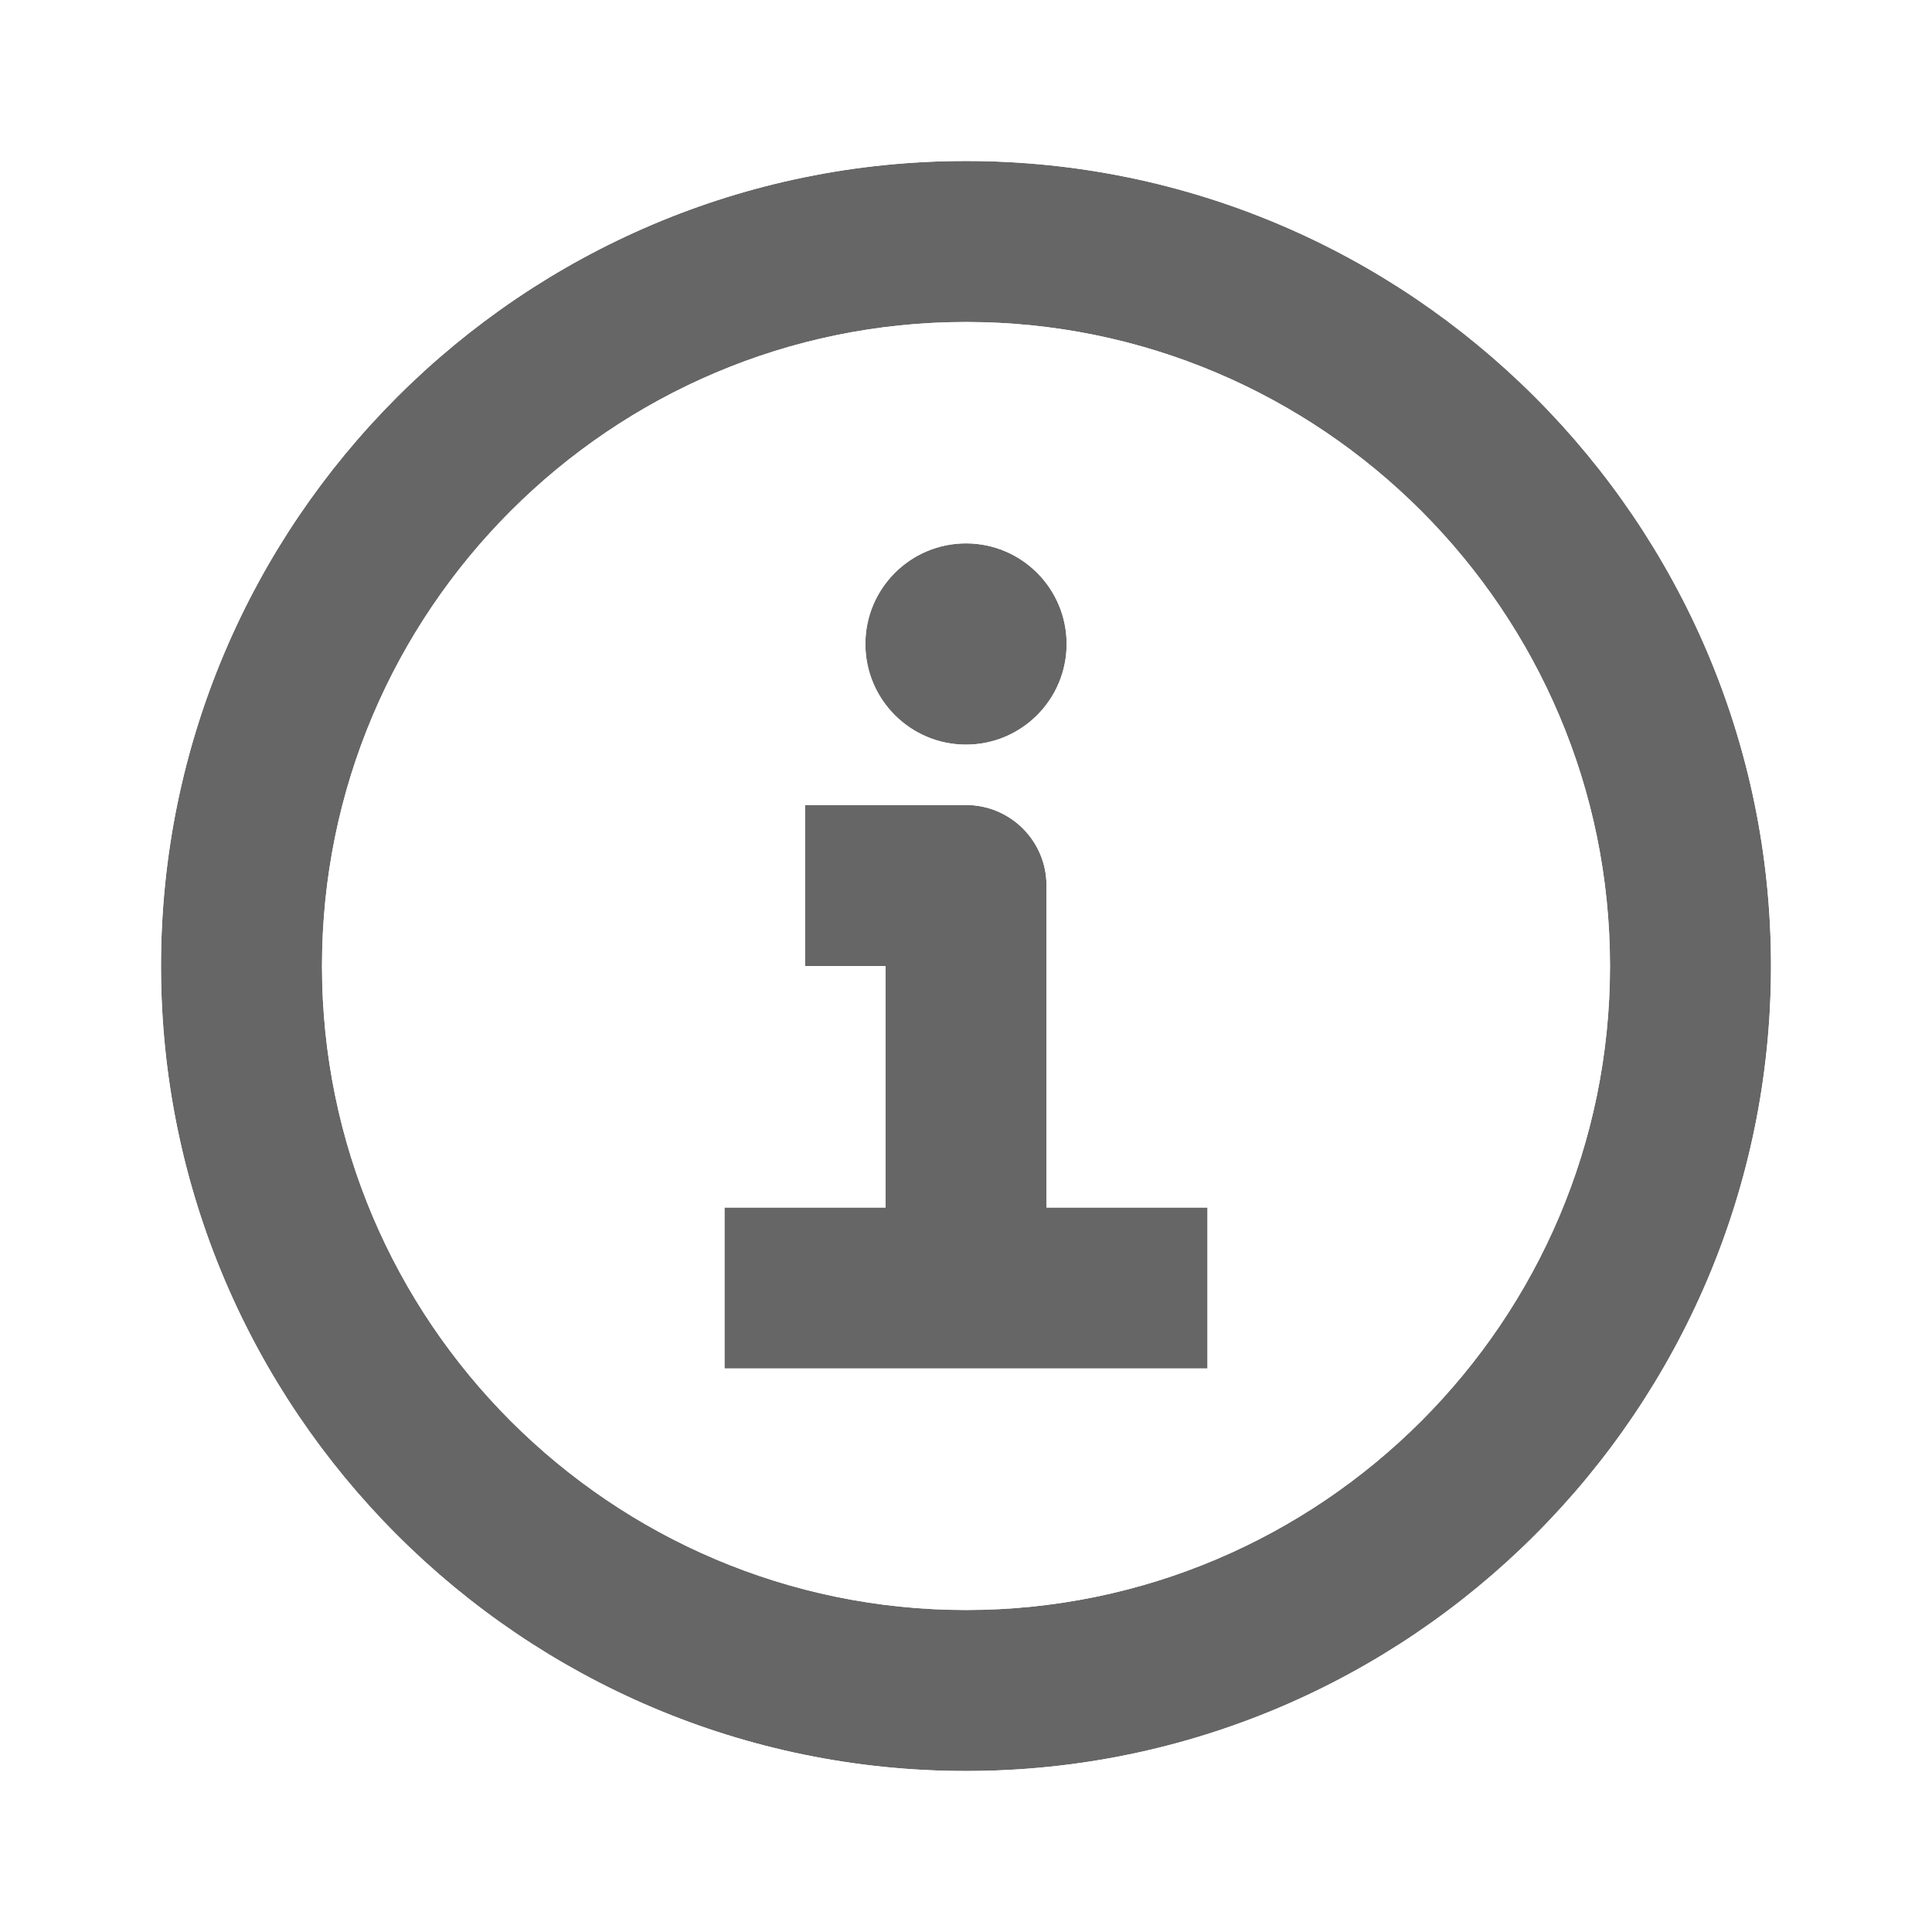
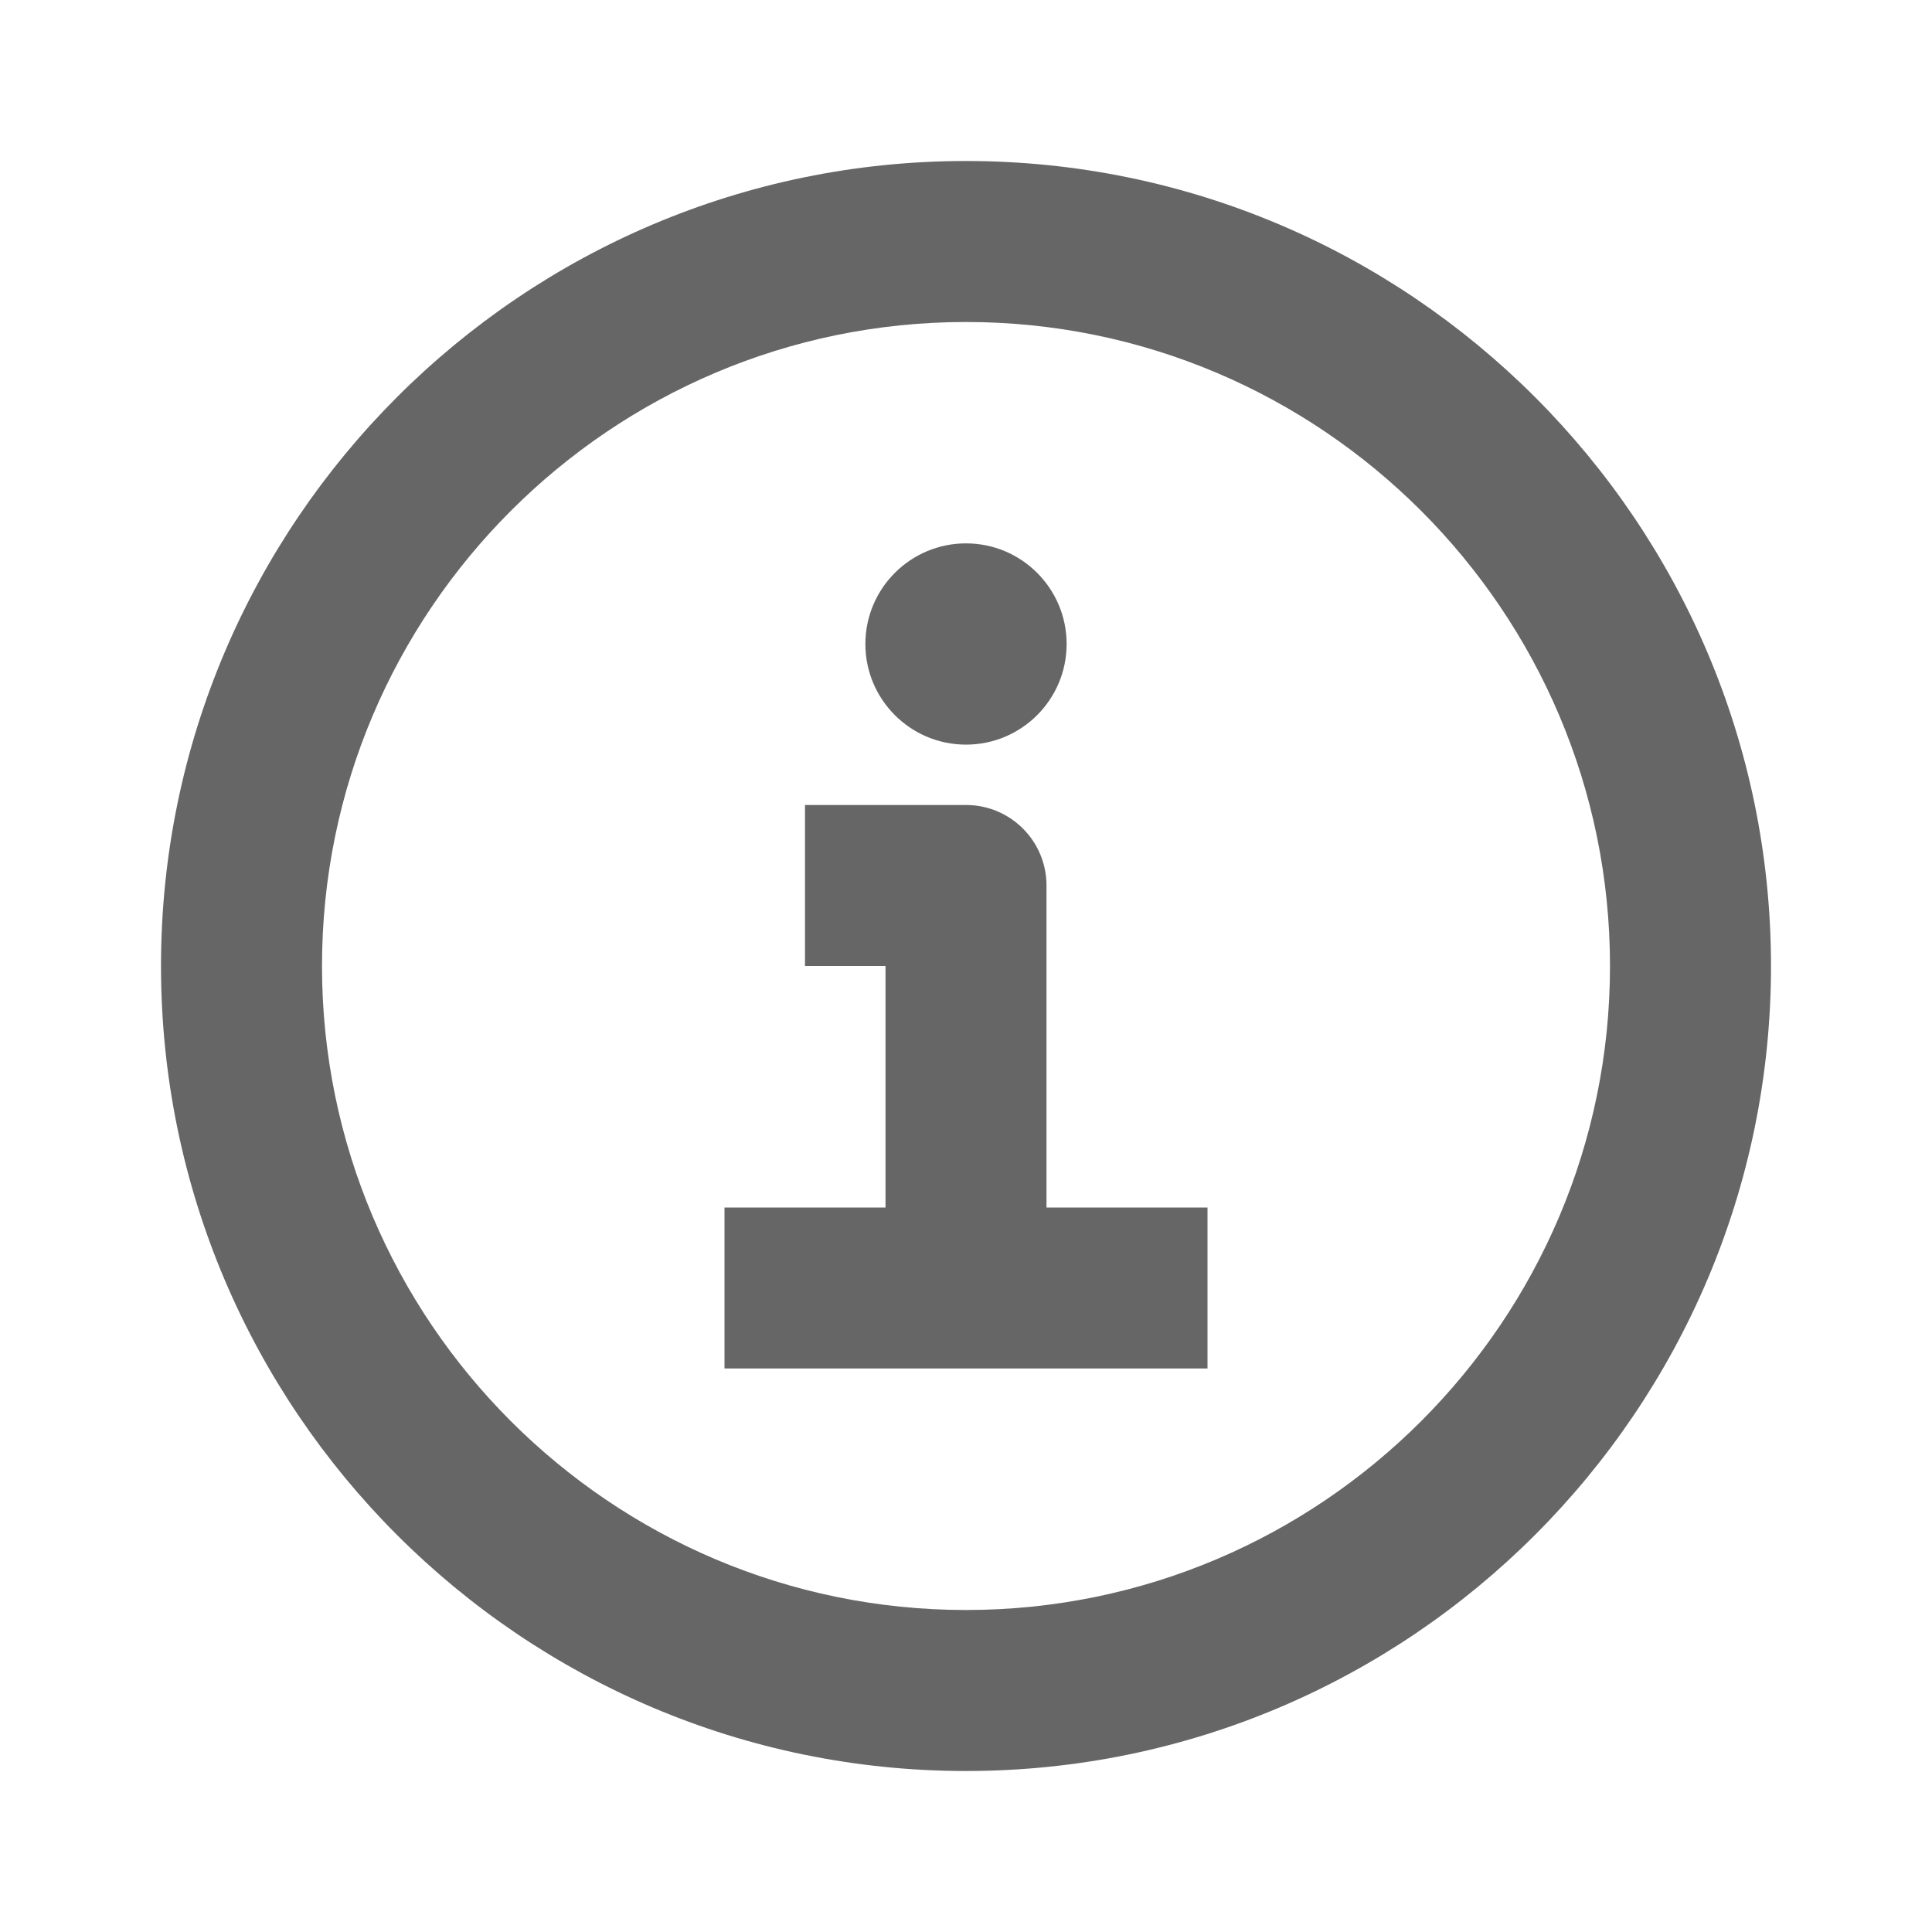
<svg xmlns="http://www.w3.org/2000/svg" width="24" height="24" viewBox="0 0 24 24" fill="none">
-   <mask id="mask0" mask-type="alpha" maskUnits="userSpaceOnUse" x="2" y="2" width="20" height="20">
-     <path d="M12 22C6.486 22 2 17.515 2 12C2 6.487 6.486 2 12 2C17.514 2 22 6.486 22 12C22 17.515 17.514 22 12 22ZM12 4C7.589 4 4 7.589 4 12C4 16.411 7.589 20 12 20C16.411 20 20 16.411 20 12C20 7.589 16.411 4 12 4ZM13 15H15V17H9V15H11V12H10V10H12C12.553 10 13 10.448 13 11V15ZM12 9.25C11.31 9.25 10.75 8.69 10.75 8C10.75 7.31 11.31 6.75 12 6.75C12.69 6.75 13.25 7.31 13.25 8C13.25 8.69 12.69 9.25 12 9.25Z" fill="#333332" />
-   </mask>
-   <g mask="url(#mask0)">
-     <path d="M12 22C6.486 22 2 17.515 2 12C2 6.487 6.486 2 12 2C17.514 2 22 6.486 22 12C22 17.515 17.514 22 12 22ZM12 4C7.589 4 4 7.589 4 12C4 16.411 7.589 20 12 20C16.411 20 20 16.411 20 12C20 7.589 16.411 4 12 4ZM13 15H15V17H9V15H11V12H10V10H12C12.553 10 13 10.448 13 11V15ZM12 9.25C11.31 9.25 10.75 8.69 10.75 8C10.75 7.31 11.31 6.75 12 6.75C12.69 6.75 13.25 7.31 13.25 8C13.25 8.69 12.69 9.25 12 9.25Z" fill="#666666" />
-   </g>
+   <path d="M12 22C6.486 22 2 17.515 2 12C2 6.487 6.486 2 12 2C17.514 2 22 6.486 22 12C22 17.515 17.514 22 12 22ZM12 4C7.589 4 4 7.589 4 12C4 16.411 7.589 20 12 20C16.411 20 20 16.411 20 12C20 7.589 16.411 4 12 4ZM13 15H15V17H9V15H11V12H10V10H12C12.553 10 13 10.448 13 11V15ZM12 9.25C11.31 9.25 10.75 8.69 10.75 8C10.75 7.31 11.31 6.75 12 6.75C12.69 6.75 13.25 7.31 13.25 8C13.25 8.69 12.69 9.25 12 9.25Z" fill="#666666" />
</svg>
